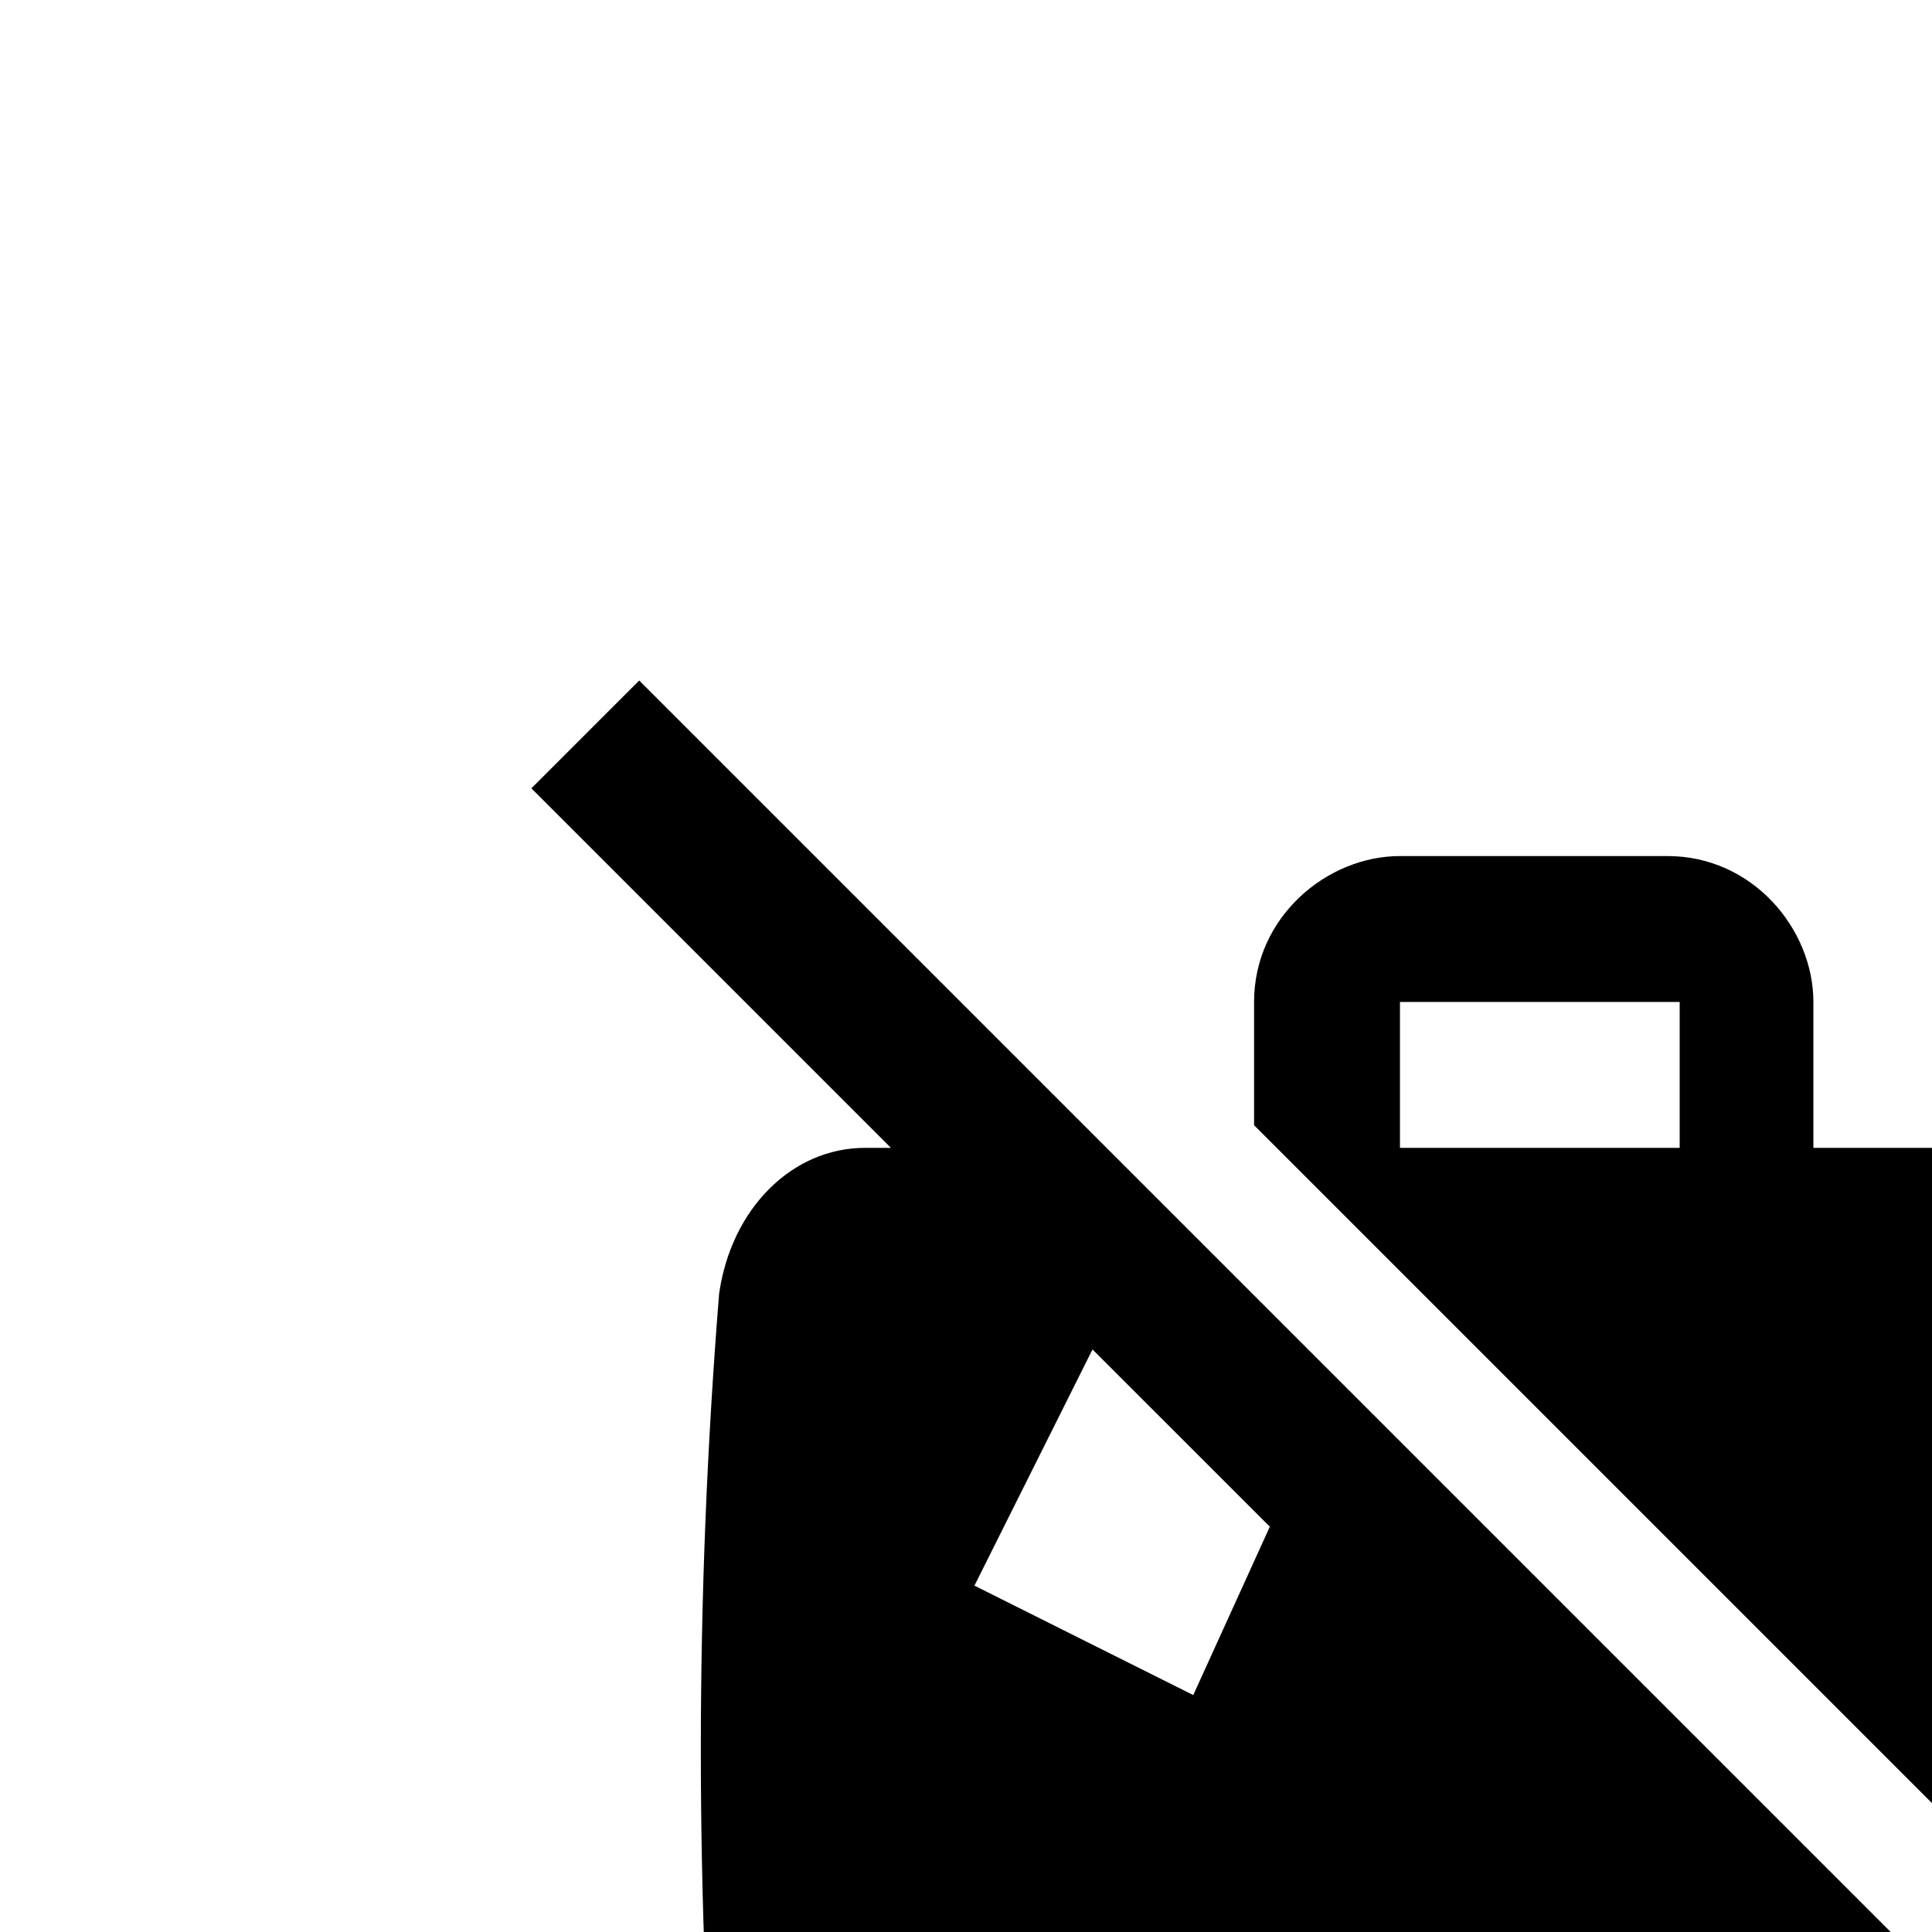
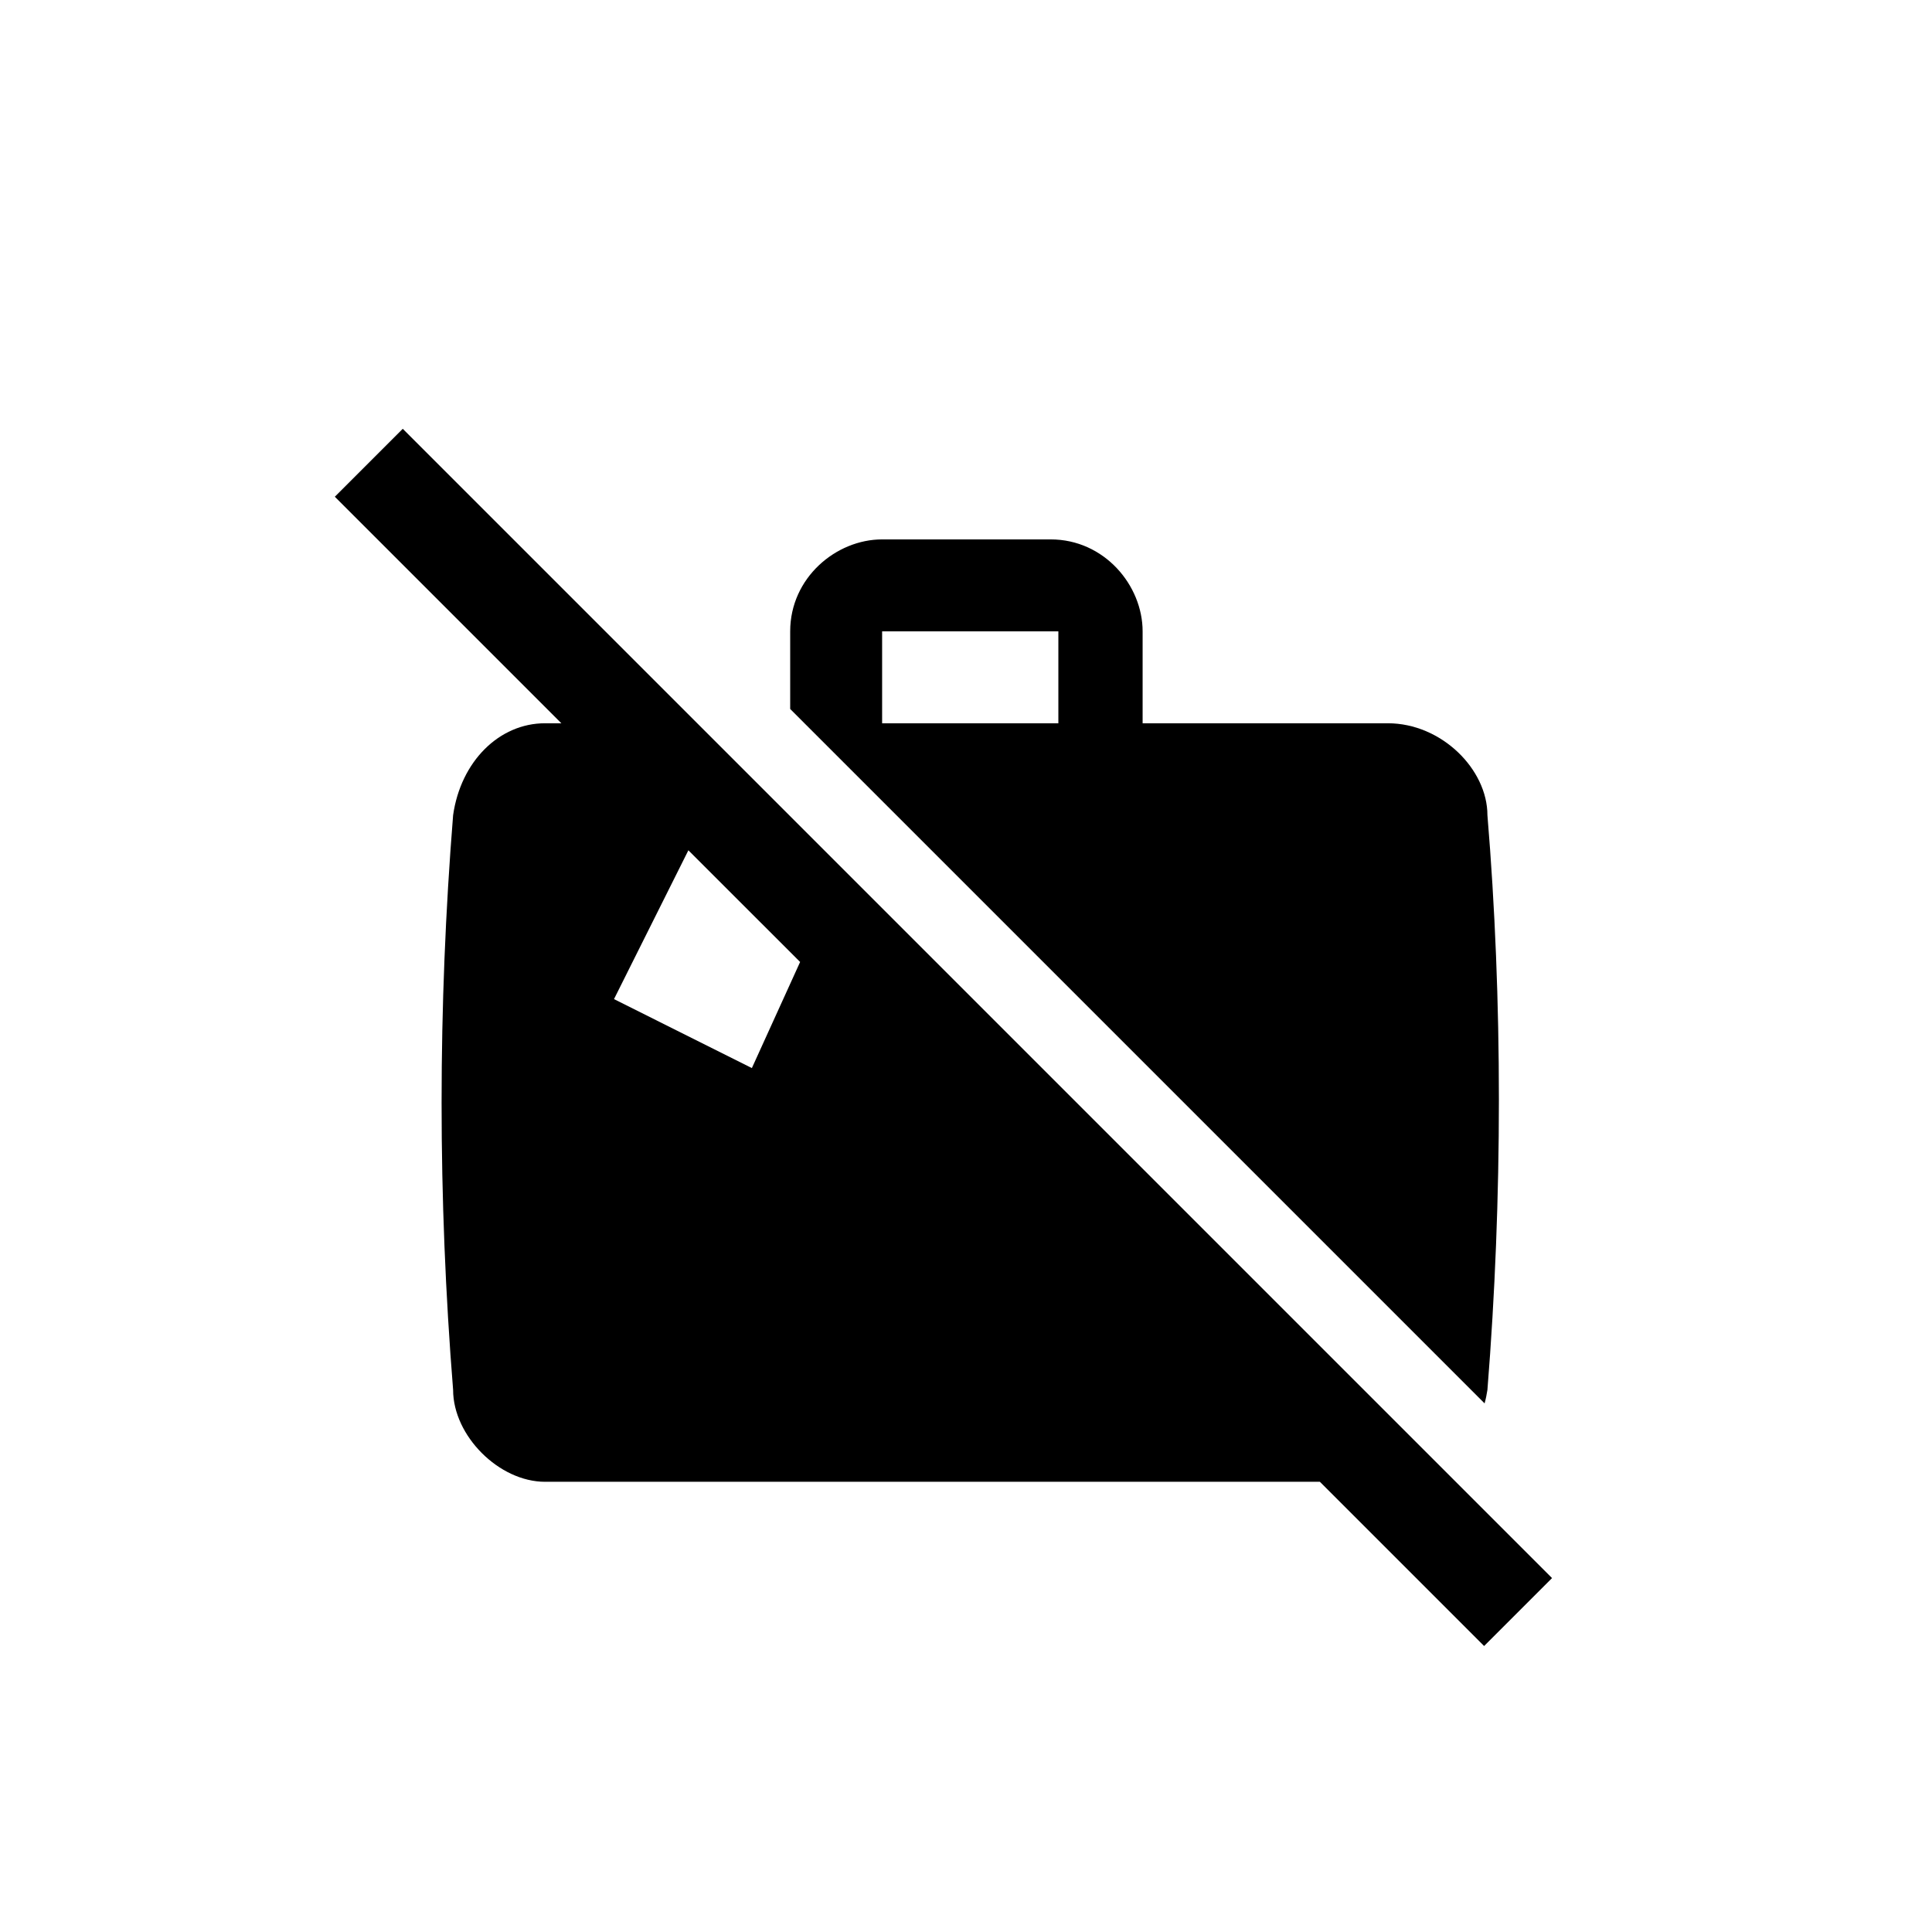
- <svg xmlns="http://www.w3.org/2000/svg" focusable="false" viewbox="0 0 36 36" fill="currentColor">
+ <svg xmlns="http://www.w3.org/2000/svg" focusable="false" width="36" height="36" viewBox="0 0 36 36" fill="currentColor">
  <path fill-rule="evenodd" clip-rule="evenodd" d="M24.594 27.611L27.654 30.671L28.92 29.405L7.505 7.99L6.239 9.256L10.46 13.477H10.156C9.299 13.477 8.585 14.191 8.443 15.19C8.157 18.76 8.157 22.329 8.443 25.898C8.443 26.754 9.299 27.611 10.156 27.611H24.594ZM14.909 17.925L12.827 15.844L11.441 18.617L14.01 19.902L14.909 17.925Z" fill="currentColor" />
  <path fill-rule="evenodd" clip-rule="evenodd" d="M27.716 25.898C27.703 25.984 27.686 26.068 27.663 26.15L14.724 13.211V11.764C14.724 10.765 15.581 10.051 16.437 10.051H19.578C20.578 10.051 21.291 10.908 21.291 11.764V13.477H25.86C26.859 13.477 27.716 14.334 27.716 15.19C28.001 18.617 28.001 22.329 27.716 25.898ZM19.721 13.477H16.437V11.764H19.721V13.477Z" fill="currentColor" />
</svg>
